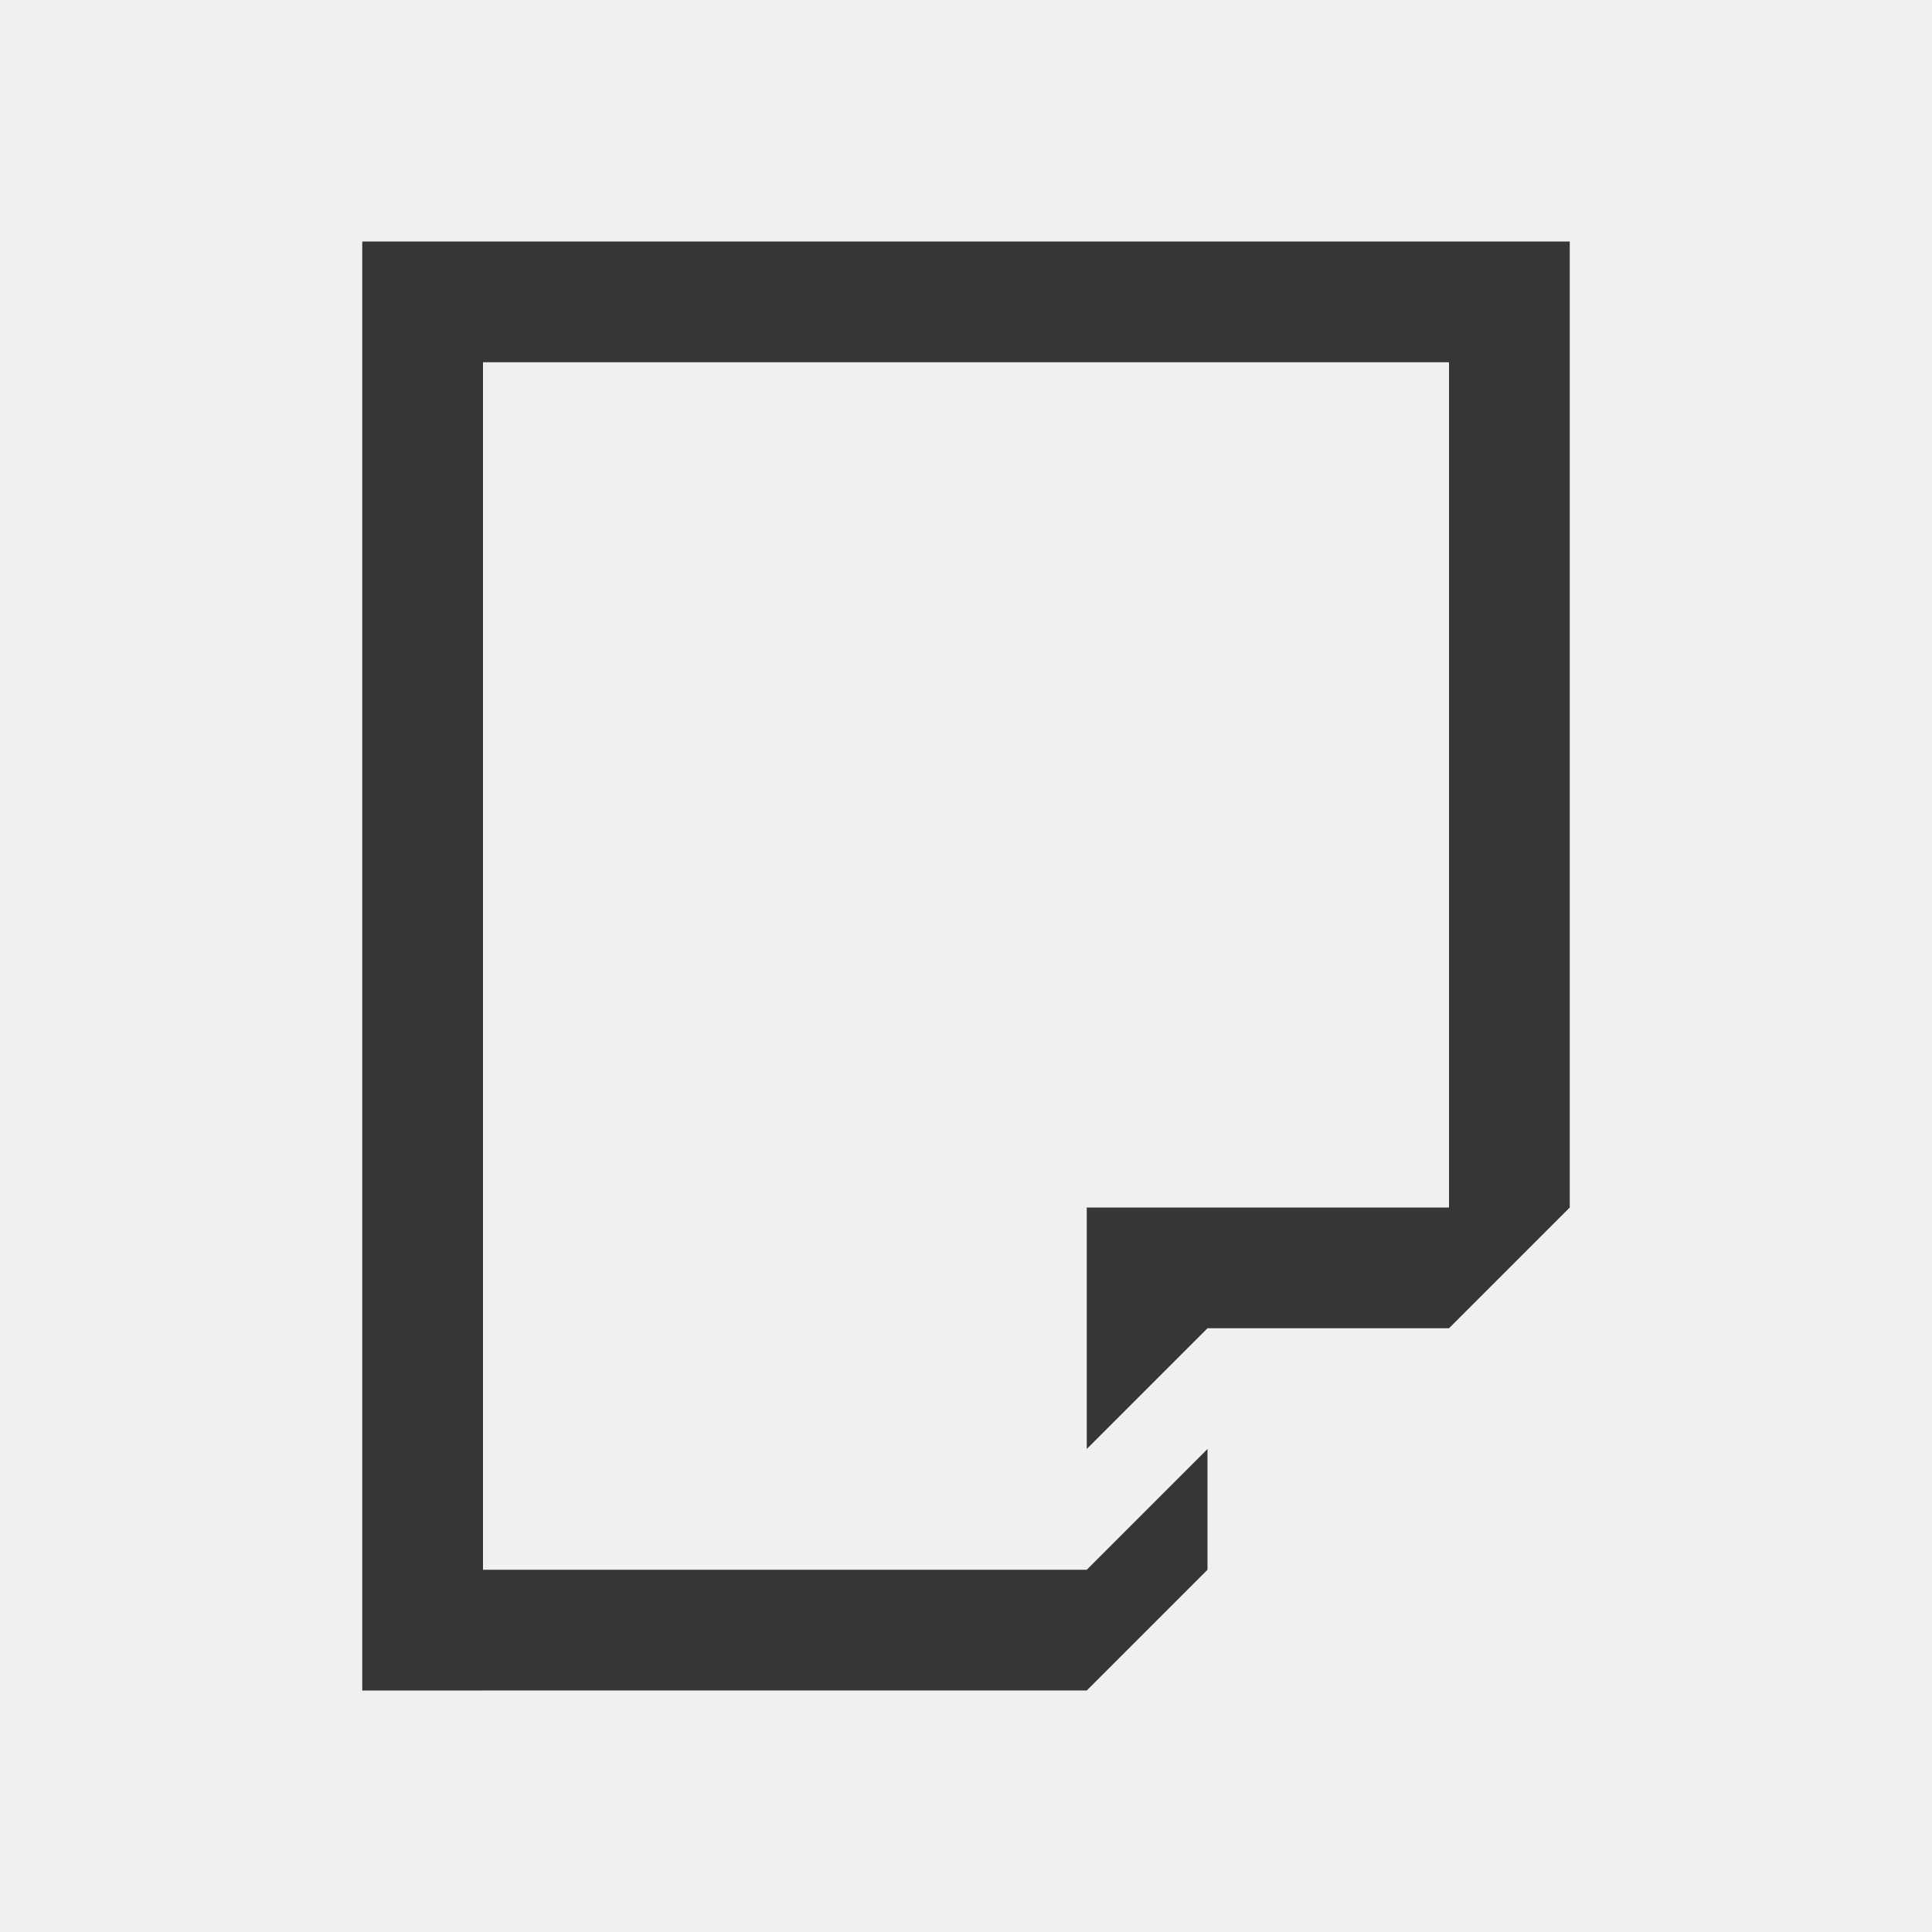
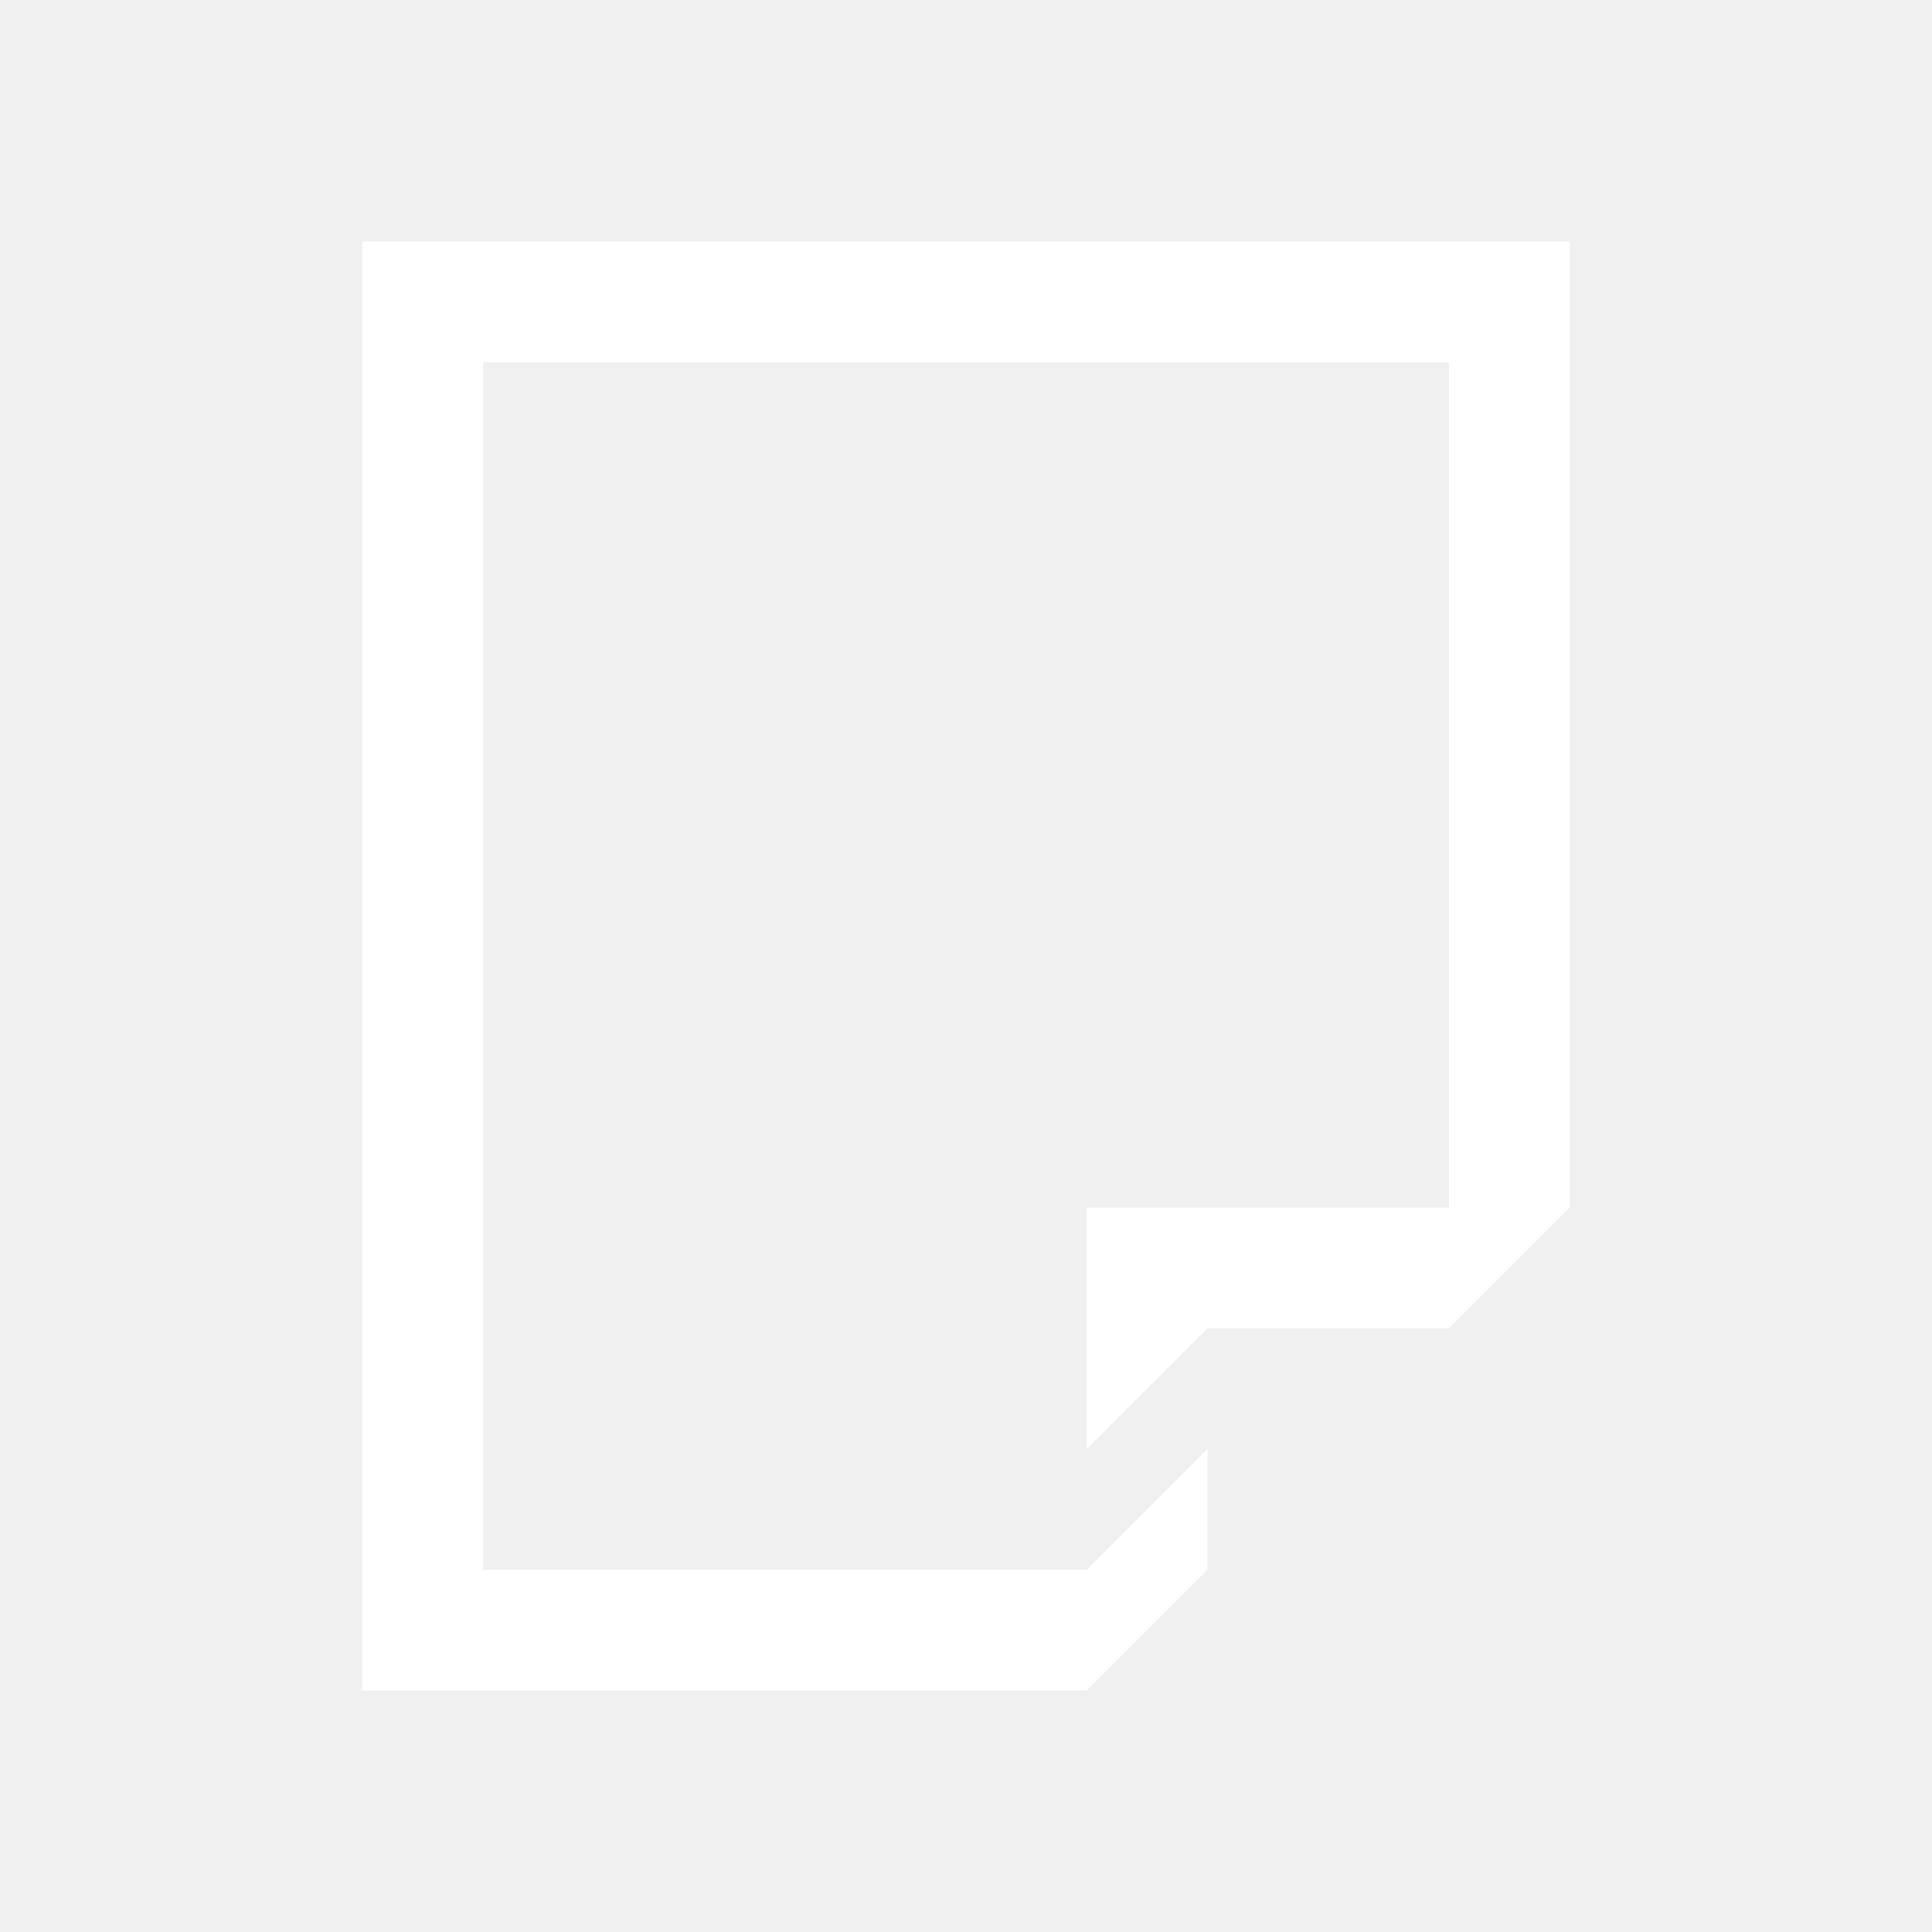
<svg xmlns="http://www.w3.org/2000/svg" width="48" height="48" id="svg2" version="1.1" viewBox="0 0 16 16">
  <defs id="defs4" />
  <g id="layer1" transform="translate(0,-1036.362)">
-     <path style="fill:#353637;fill-opacity:1;stroke:none" d="m 10,11 0,0 2,0 1,-1 0,-8 -9,0 -1,0 0,1 0,11 1,0 5,-1.7e-5 L 10,13 M 4,3 l 8,0 0,7 -3,0 0,2 1,-1 0,1 -1,1 -5,0 z" transform="translate(0,1036.362)" id="rect4074" />
+     <path style="fill:#ffffff;fill-opacity:1;stroke:none" d="m 10,11 0,0 2,0 1,-1 0,-8 -9,0 -1,0 0,1 0,11 1,0 5,-1.7e-5 L 10,13 M 4,3 l 8,0 0,7 -3,0 0,2 1,-1 0,1 -1,1 -5,0 z" transform="translate(0,1036.362)" id="rect4074" />
  </g>
</svg>
